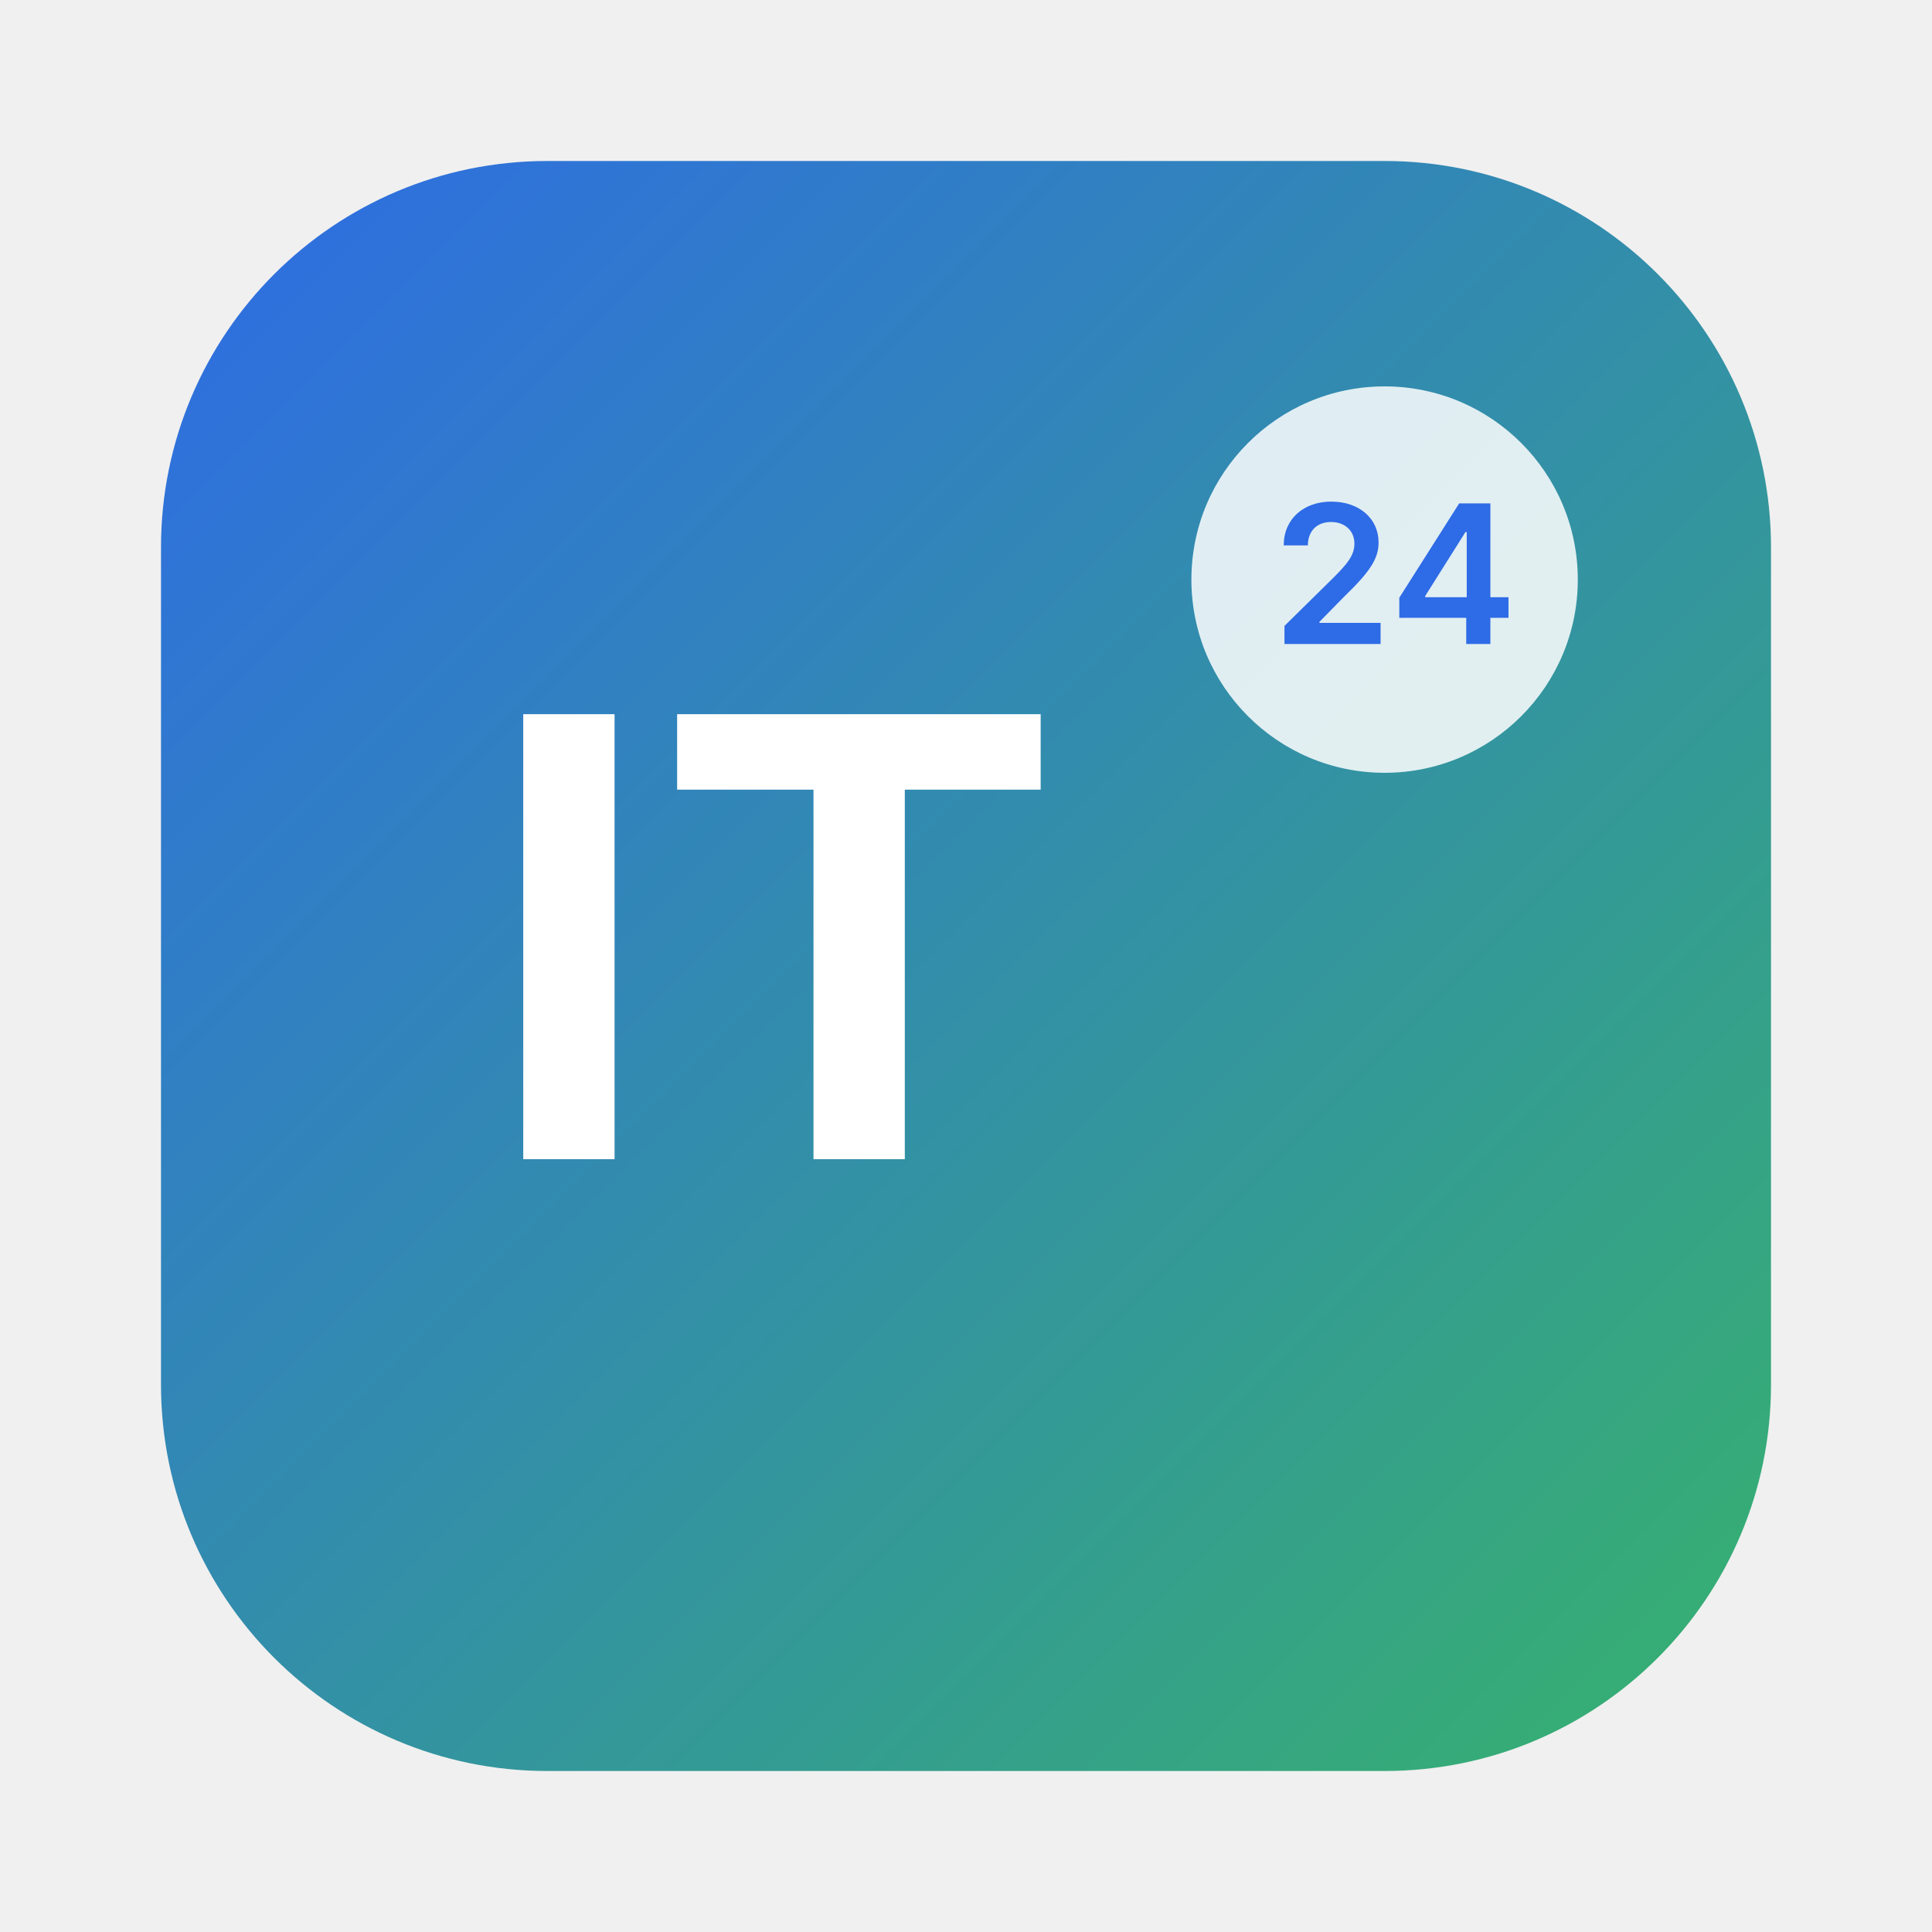
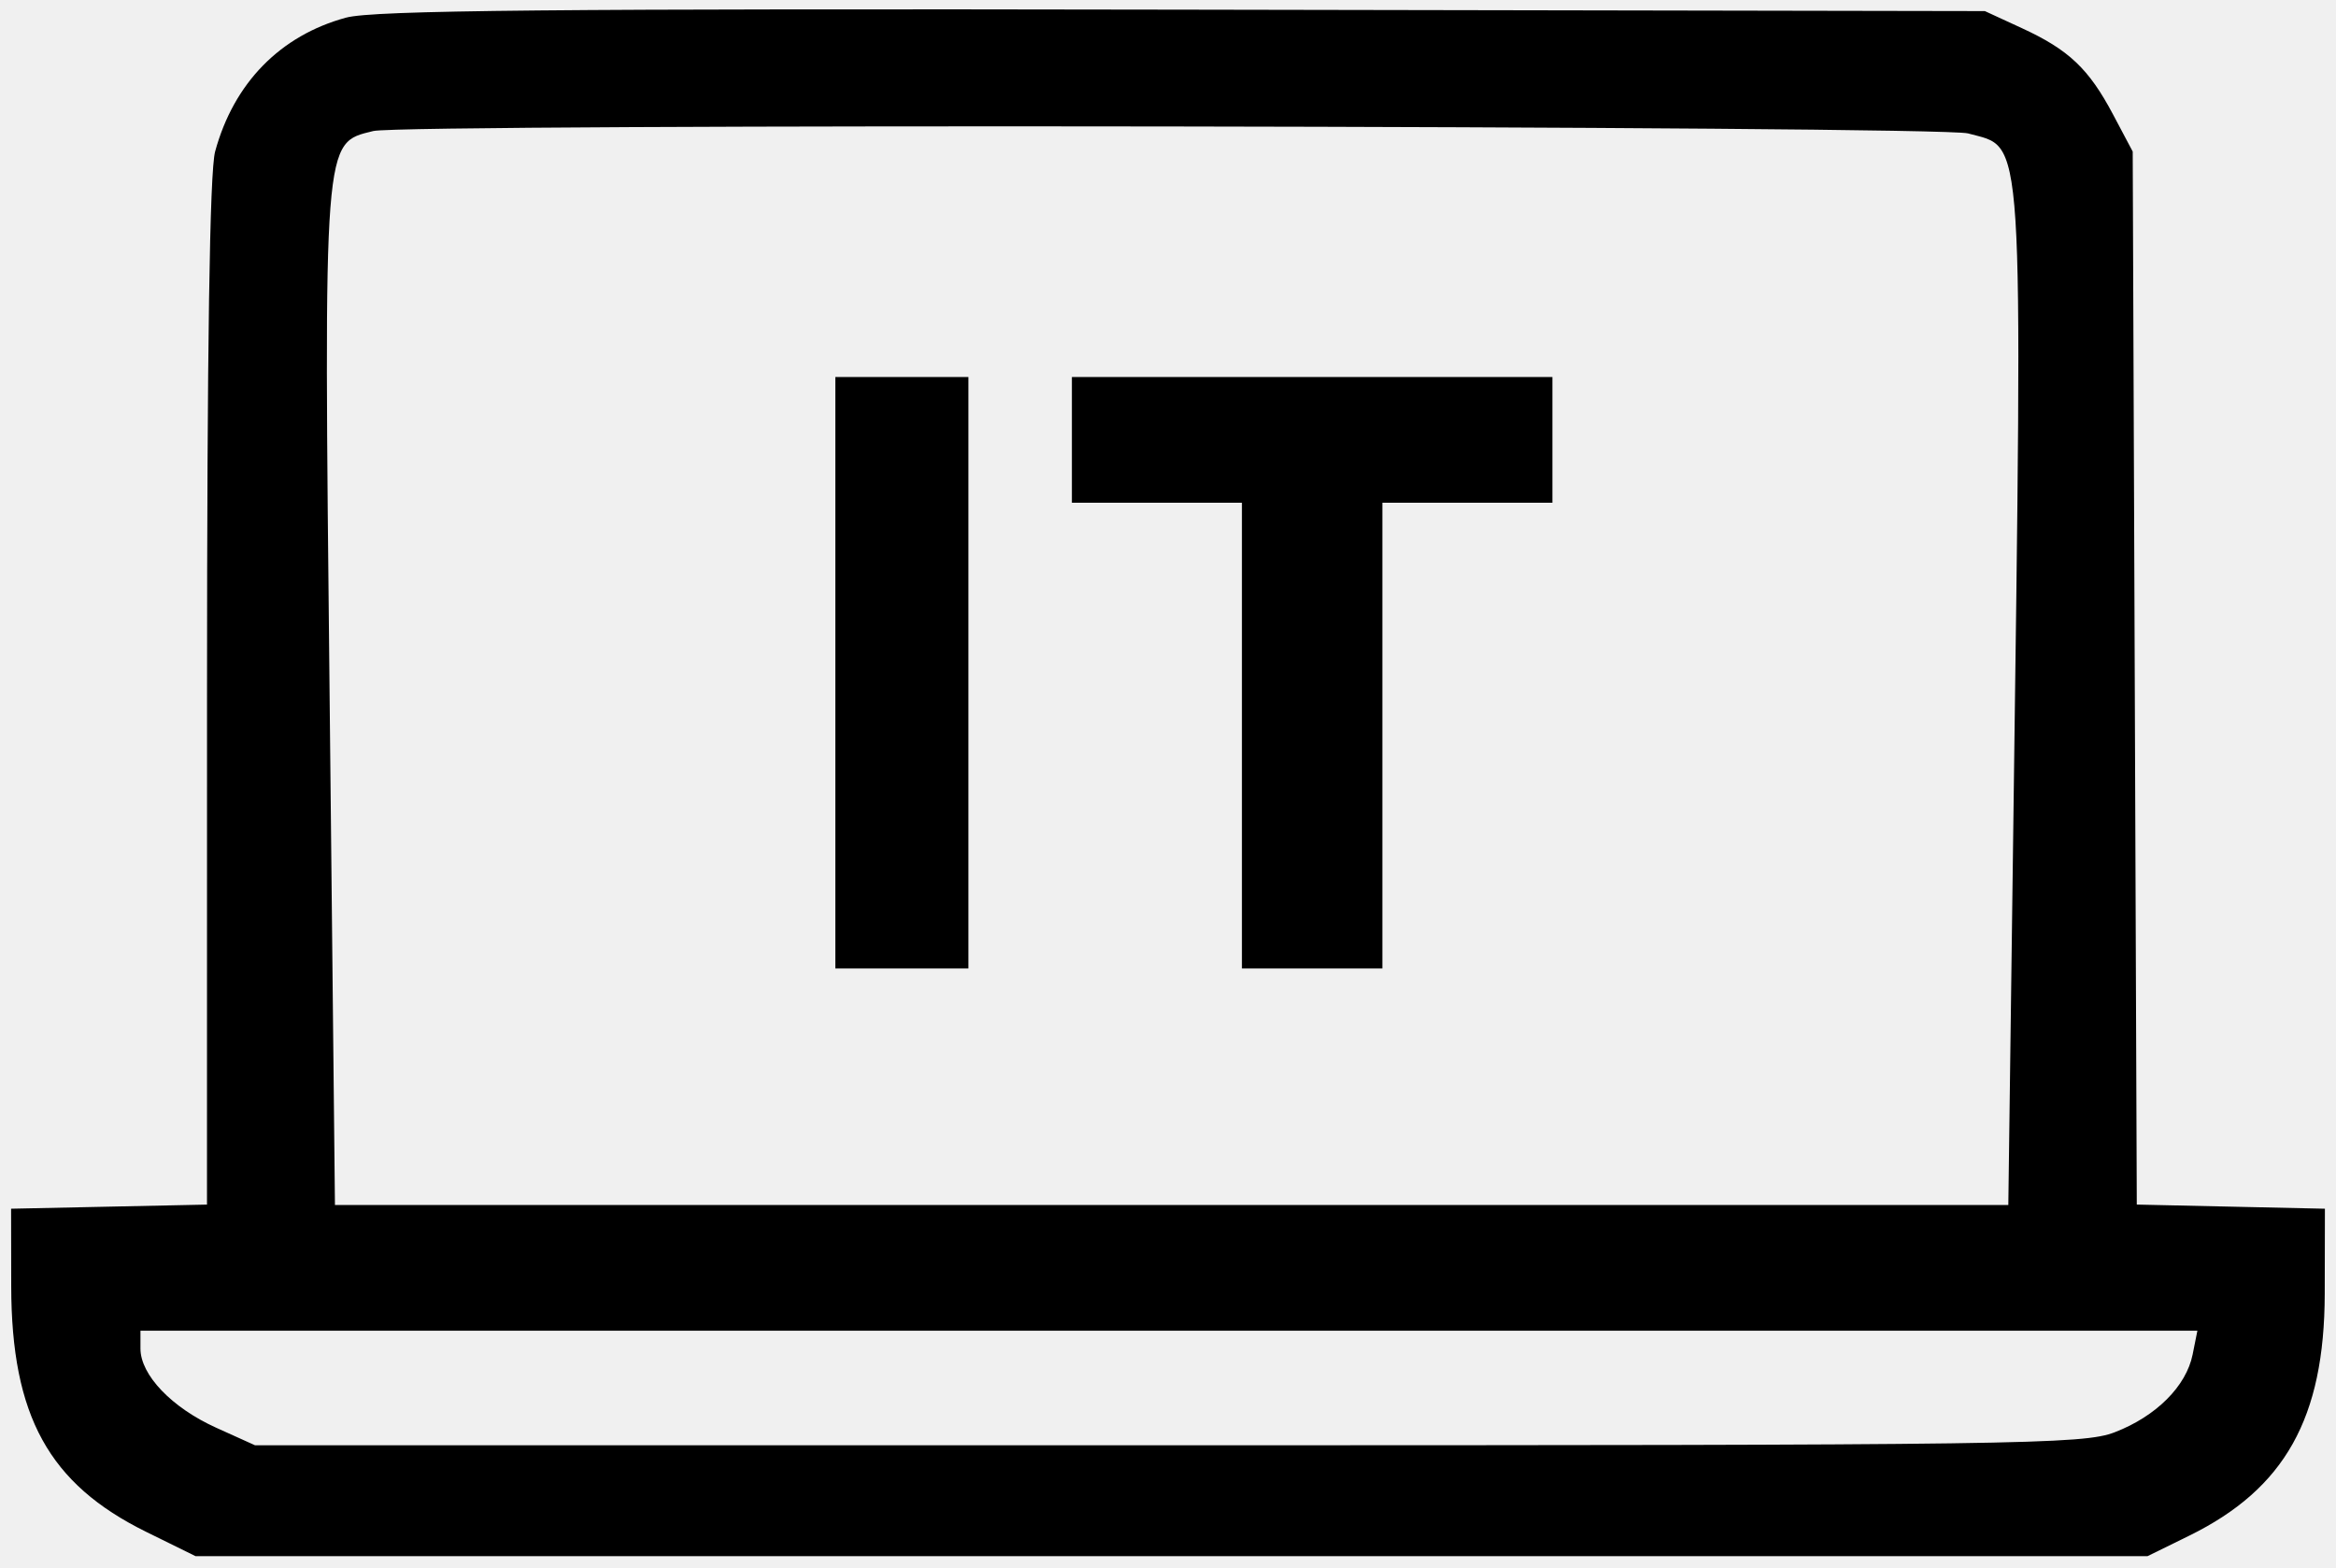
- <svg xmlns="http://www.w3.org/2000/svg" width="120" height="120" viewBox="0 0 120 120" role="img" aria-labelledby="title">
-   <defs>
-     <linearGradient id="grad" x1="0%" y1="0%" x2="100%" y2="100%">
-       <stop offset="0%" stop-color="#2E6BE6" />
-       <stop offset="100%" stop-color="#37B26C" />
-     </linearGradient>
-   </defs>
-   <rect x="10" y="10" width="100" height="100" rx="24" fill="url(#grad)" />
-   <text x="30" y="72" font-family="Inter, Arial, sans-serif" font-size="38" font-weight="700" fill="#FFFFFF">IT</text>
-   <circle cx="86" cy="36" r="12" fill="#FFFFFF" opacity="0.85" />
-   <text x="79" y="40" font-family="Inter, Arial, sans-serif" font-size="12" font-weight="600" fill="#2E6BE6">24</text>
+ <svg xmlns="http://www.w3.org/2000/svg" id="svg" width="400" height="268.354" viewBox="0, 0, 400,268.354">
+   <g id="svgg">
+     <path id="path0" d="M59.253 3.021 C 47.985 6.081,40.029 14.219,36.835 25.949 C 35.904 29.371,35.455 59.418,35.450 118.634 L 35.443 206.256 18.671 206.609 L 1.899 206.962 1.921 220.253 C 1.958 242.431,8.368 254.088,25.040 262.295 L 33.491 266.456 200.606 266.456 L 367.722 266.456 374.863 262.949 C 391.246 254.903,398.028 242.796,398.071 221.519 L 398.101 206.962 381.995 206.608 L 365.888 206.254 365.539 116.102 L 365.190 25.949 361.834 19.620 C 357.666 11.758,354.250 8.525,346.187 4.809 L 339.873 1.899 202.532 1.654 C 94.617 1.461,63.918 1.754,59.253 3.021 M336.988 22.841 C 346.711 25.541,346.347 19.907,344.729 142.722 L 343.890 206.329 200.622 206.329 L 57.353 206.329 56.442 119.287 C 55.434 23.028,55.317 24.551,63.924 22.435 C 69.226 21.132,332.242 21.523,336.988 22.841 M143.038 115.190 L 143.038 165.823 154.430 165.823 L 165.823 165.823 165.823 115.190 L 165.823 64.557 154.430 64.557 L 143.038 64.557 143.038 115.190 M183.544 75.316 L 183.544 86.076 198.101 86.076 L 212.658 86.076 212.658 125.949 L 212.658 165.823 224.684 165.823 L 236.709 165.823 236.709 125.949 L 236.709 86.076 251.266 86.076 L 265.823 86.076 265.823 75.316 L 265.823 64.557 224.684 64.557 L 183.544 64.557 183.544 75.316 M375.452 231.916 C 374.366 237.345,369.211 242.496,362.126 245.231 C 356.695 247.327,346.453 247.468,200.000 247.468 L 43.671 247.468 36.996 244.452 C 29.404 241.021,24.051 235.423,24.051 230.916 L 24.051 227.848 200.158 227.848 L 376.266 227.848 375.452 231.916 " stroke="none" fill="#000000" fill-rule="evenodd" />
+   </g>
</svg>
